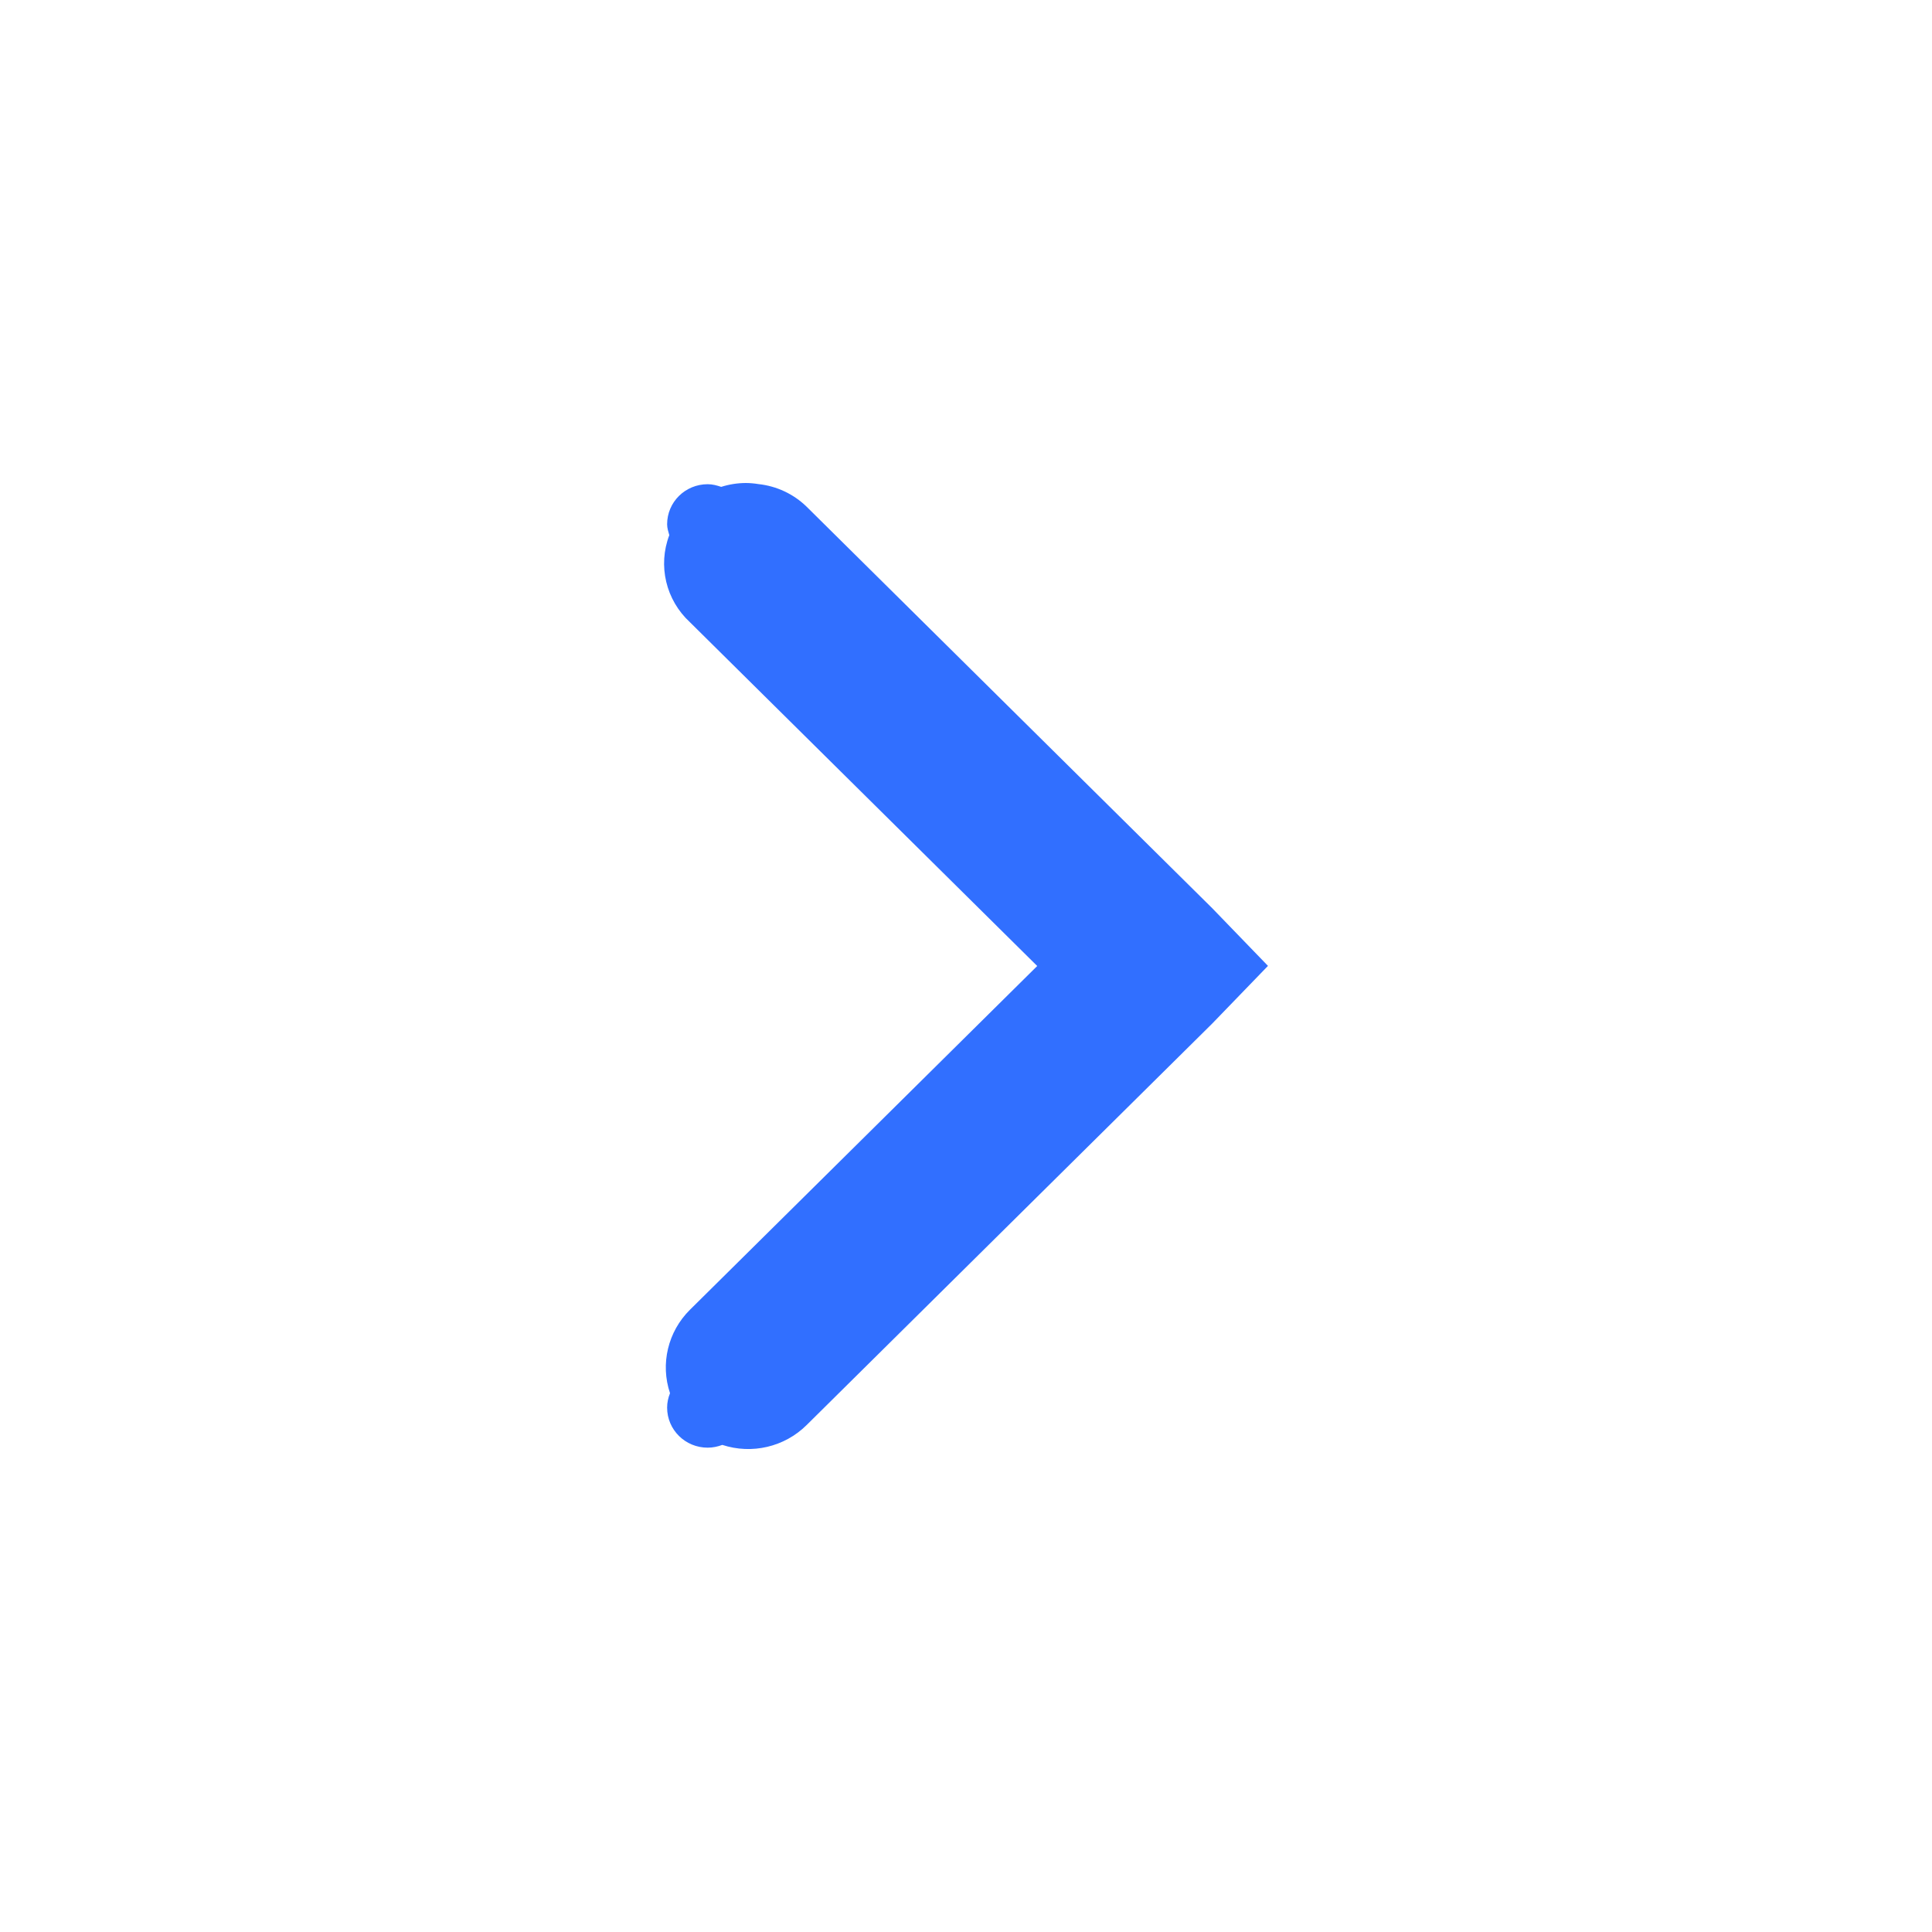
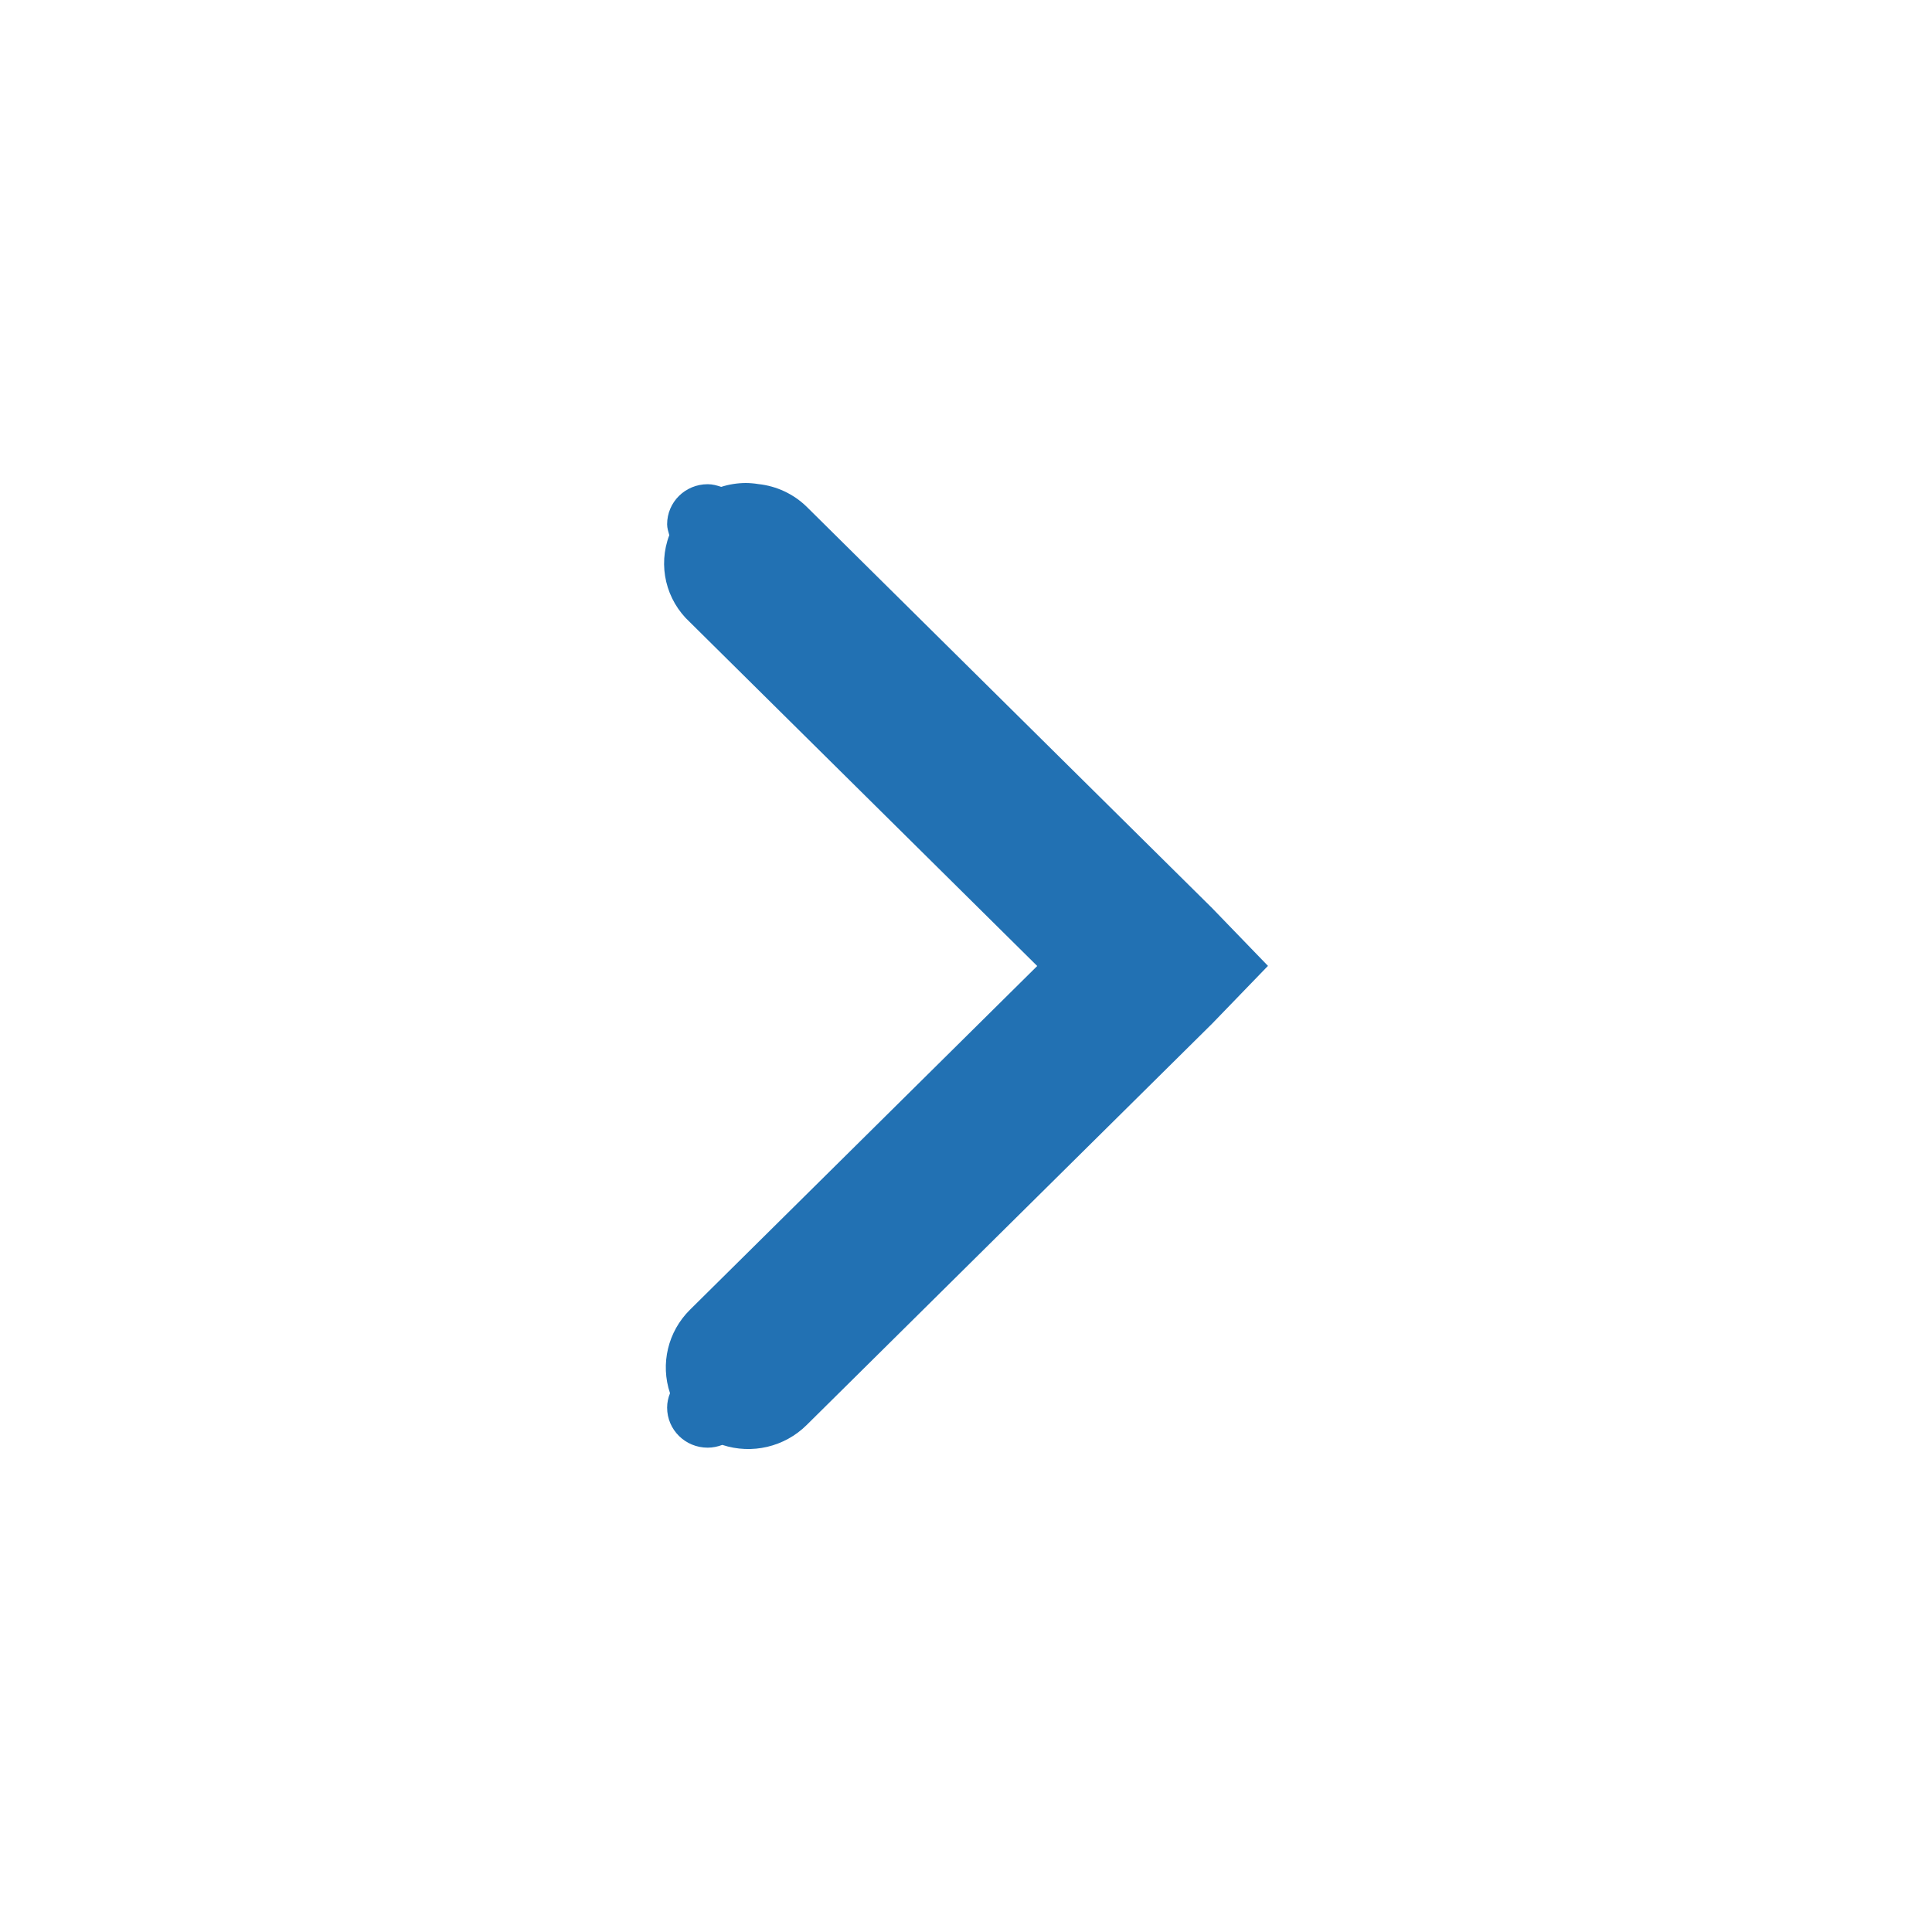
<svg xmlns="http://www.w3.org/2000/svg" height="16" id="svg7384" version="1.1" width="16">
  <defs id="defs7386" />
  <g id="layer9" style="display:inline" transform="translate(-100.0002,-747)" />
  <g id="layer10" transform="translate(-100.0002,-747)" />
  <g id="layer11" transform="translate(-100.0002,-747)" />
  <g id="layer13" transform="translate(-100.0002,-747)" />
  <g id="layer14" transform="translate(-100.0002,-747)" />
  <g id="layer15" style="display:inline" transform="translate(-100.0002,-747)" />
  <g id="g71291" style="display:inline" transform="translate(-100.0002,-747)" />
  <g id="g4953" style="display:inline" transform="translate(-100.0002,-747)" />
  <g id="layer12" style="display:inline" transform="translate(-100.0002,-747)">
-     <path style="color:#000000;font-style:normal;font-variant:normal;font-weight:normal;font-stretch:normal;font-size:medium;line-height:normal;font-family:Sans;-inkscape-font-specification:Sans;text-indent:0;text-align:start;text-decoration:none;text-decoration-line:none;letter-spacing:normal;word-spacing:normal;text-transform:none;direction:ltr;block-progression:tb;writing-mode:lr-tb;baseline-shift:baseline;text-anchor:start;display:inline;overflow:visible;visibility:visible;fill:#316fff;fill-opacity:1;stroke:none;stroke-width:2;marker:none;enable-background:accumulate" d="m 106.177,751 a 0.672,0.665 0 0 1 0.104,0.009 0.672,0.665 0 0 1 0.399,0.187 l 3.359,3.325 0.462,0.478 -0.462,0.478 -3.359,3.325 a 0.683,0.676 0 0 1 -0.698,0.164 c -0.037,0.014 -0.078,0.023 -0.121,0.023 -0.186,0 -0.336,-0.148 -0.336,-0.332 0,-0.042 0.009,-0.082 0.024,-0.119 a 0.683,0.676 0 0 1 0.165,-0.691 l 2.876,-2.847 -2.876,-2.847 a 0.672,0.665 0 0 1 -0.171,-0.721 c -0.008,-0.029 -0.018,-0.058 -0.018,-0.09 0,-0.184 0.15,-0.332 0.336,-0.332 0.04,0 0.076,0.01 0.112,0.022 A 0.672,0.665 0 0 1 106.177,751 Z" id="path6040" />
+     <path style="color:#000000;font-style:normal;font-variant:normal;font-weight:normal;font-stretch:normal;font-size:medium;line-height:normal;font-family:Sans;-inkscape-font-specification:Sans;text-indent:0;text-align:start;text-decoration:none;text-decoration-line:none;letter-spacing:normal;word-spacing:normal;text-transform:none;direction:ltr;block-progression:tb;writing-mode:lr-tb;baseline-shift:baseline;text-anchor:start;display:inline;overflow:visible;visibility:visible;fill:#2271b3;fill-opacity:1;stroke:none;stroke-width:2;marker:none;enable-background:accumulate" d="m 106.177,751 a 0.672,0.665 0 0 1 0.104,0.009 0.672,0.665 0 0 1 0.399,0.187 l 3.359,3.325 0.462,0.478 -0.462,0.478 -3.359,3.325 a 0.683,0.676 0 0 1 -0.698,0.164 c -0.037,0.014 -0.078,0.023 -0.121,0.023 -0.186,0 -0.336,-0.148 -0.336,-0.332 0,-0.042 0.009,-0.082 0.024,-0.119 a 0.683,0.676 0 0 1 0.165,-0.691 l 2.876,-2.847 -2.876,-2.847 a 0.672,0.665 0 0 1 -0.171,-0.721 c -0.008,-0.029 -0.018,-0.058 -0.018,-0.09 0,-0.184 0.15,-0.332 0.336,-0.332 0.04,0 0.076,0.01 0.112,0.022 A 0.672,0.665 0 0 1 106.177,751 Z" id="path6040" />
  </g>
</svg>
